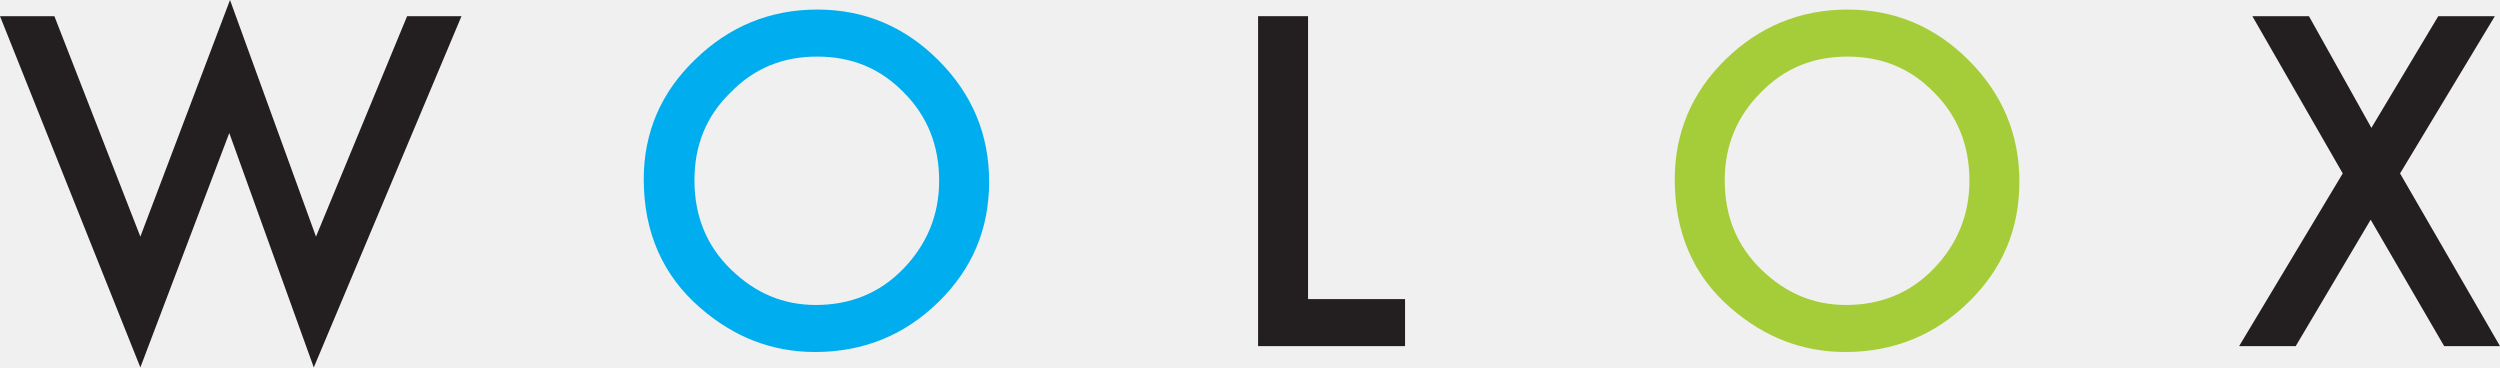
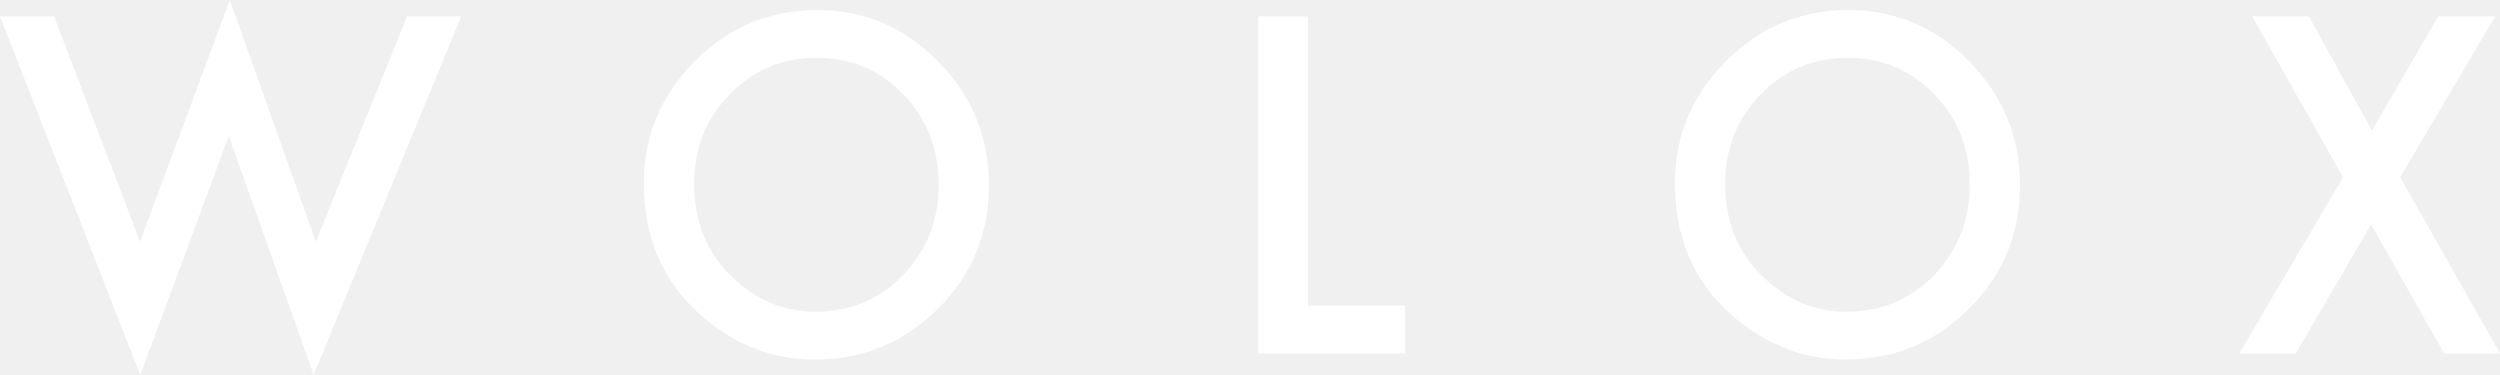
- <svg xmlns="http://www.w3.org/2000/svg" id="Layer_1" viewBox="0 0 340.2 50">
-   <style>.st0{fill:#231f20}.st1{fill:#00adee}.st2{fill:#a5cd39}</style>
-   <path class="st0" d="M7.4 2.2l11.7 30L31.3 0 43 32.2l12.4-30h7.4L42.7 50 31.2 18.1 19.1 50 0 2.2z" />
-   <path class="st1" d="M87.6 24.4c0-6.3 2.3-11.8 7-16.3 4.6-4.5 10.2-6.8 16.6-6.8s11.9 2.3 16.5 6.9c4.6 4.6 6.9 10.1 6.9 16.5 0 6.5-2.3 11.9-6.9 16.4-4.6 4.5-10.2 6.8-16.8 6.8-5.8 0-11-2-15.6-6-5.1-4.4-7.7-10.3-7.7-17.5m6.9.1c0 5 1.7 9 5 12.2s7.1 4.8 11.5 4.8c4.7 0 8.7-1.6 11.9-4.9 3.2-3.3 4.9-7.3 4.9-12 0-4.8-1.6-8.8-4.8-12-3.2-3.3-7.1-4.9-11.8-4.9s-8.6 1.6-11.8 4.9c-3.3 3.2-4.9 7.2-4.9 11.9" />
-   <path class="st0" d="M178 2.2v38.5h13.2v6.4h-20V2.2z" />
-   <path class="st2" d="M227.9 24.4c0-6.3 2.3-11.8 6.9-16.3 4.6-4.5 10.2-6.8 16.6-6.8s11.9 2.3 16.5 6.9 6.9 10.1 6.9 16.5c0 6.5-2.3 11.9-6.9 16.4s-10.2 6.8-16.8 6.8c-5.8 0-11-2-15.6-6-5.1-4.4-7.6-10.3-7.6-17.5m6.8.1c0 5 1.7 9 5 12.2 3.3 3.2 7.1 4.8 11.5 4.8 4.7 0 8.7-1.6 11.9-4.9 3.2-3.3 4.9-7.3 4.9-12 0-4.8-1.6-8.8-4.8-12-3.2-3.3-7.1-4.9-11.8-4.9-4.7 0-8.6 1.6-11.8 4.9-3.2 3.2-4.9 7.2-4.9 11.9" />
-   <path class="st0" d="M318.8 23.6L306.5 2.2h7.7l8.5 15.2 9.1-15.2h7.7l-12.9 21.4 13.6 23.5h-7.6l-10-17.2-10.2 17.2h-7.7z" />
+ <svg xmlns="http://www.w3.org/2000/svg" version="1.1" id="Layer_1" x="0px" y="0px" width="400px" height="60px" viewBox="0 0 400 60" enable-background="new 0 0 400 60" xml:space="preserve">
+   <g>
+     <polygon fill="#FFFFFF" points="8.657,2.618 22.409,38.665 36.772,0 50.532,38.665 65.137,2.618 73.788,2.618 50.186,59.969    36.604,21.76 22.445,60 0,2.618  " />
+     <path fill="#FFFFFF" d="M103.02,29.339c0-7.59,2.724-14.108,8.179-19.558c5.426-5.449,11.949-8.176,19.567-8.176   c7.526,0,13.979,2.747,19.357,8.242c5.406,5.503,8.108,12.101,8.108,19.808c0,7.753-2.71,14.328-8.143,19.726   c-5.447,5.435-12.025,8.146-19.735,8.146c-6.819,0-12.943-2.405-18.362-7.231C106.013,44.968,103.02,37.979,103.02,29.339    M111.061,29.428c0,5.947,1.959,10.853,5.885,14.696c3.899,3.834,8.402,5.751,13.508,5.751c5.549,0,10.225-1.96,14.025-5.858   c3.814-3.955,5.716-8.771,5.716-14.455c0-5.745-1.878-10.559-5.642-14.44c-3.737-3.916-8.373-5.875-13.894-5.875   c-5.495,0-10.132,1.959-13.924,5.875C112.953,18.982,111.061,23.755,111.061,29.428" />
+     <polygon fill="#FFFFFF" points="209.28,2.618 209.28,48.902 224.809,48.902 224.809,56.55 201.31,56.55 201.31,2.618  " />
+     <path fill="#FFFFFF" d="M267.986,29.339c0-7.59,2.721-14.108,8.17-19.558c5.431-5.449,11.953-8.176,19.576-8.176   c7.524,0,13.976,2.747,19.363,8.242c5.399,5.503,8.101,12.101,8.101,19.808c0,7.753-2.712,14.328-8.141,19.726   c-5.449,5.435-12.027,8.146-19.737,8.146c-6.823,0-12.943-2.405-18.372-7.231C270.969,44.968,267.986,37.979,267.986,29.339    M276.026,29.428c0,5.947,1.958,10.853,5.881,14.696c3.897,3.834,8.406,5.751,13.514,5.751c5.535,0,10.217-1.96,14.027-5.858   c3.811-3.955,5.715-8.771,5.715-14.455c0-5.745-1.884-10.559-5.648-14.44c-3.745-3.916-8.369-5.875-13.886-5.875   c-5.499,0-10.14,1.959-13.926,5.875C277.918,18.982,276.026,23.755,276.026,29.428" />
+     <polygon fill="#FFFFFF" points="374.891,28.357 360.349,2.618 369.409,2.618 379.511,20.884 390.108,2.618 399.241,2.618    384.022,28.357 400,56.55 391.064,56.55 379.368,35.908 367.33,56.55 358.293,56.55  " />
+   </g>
</svg>
